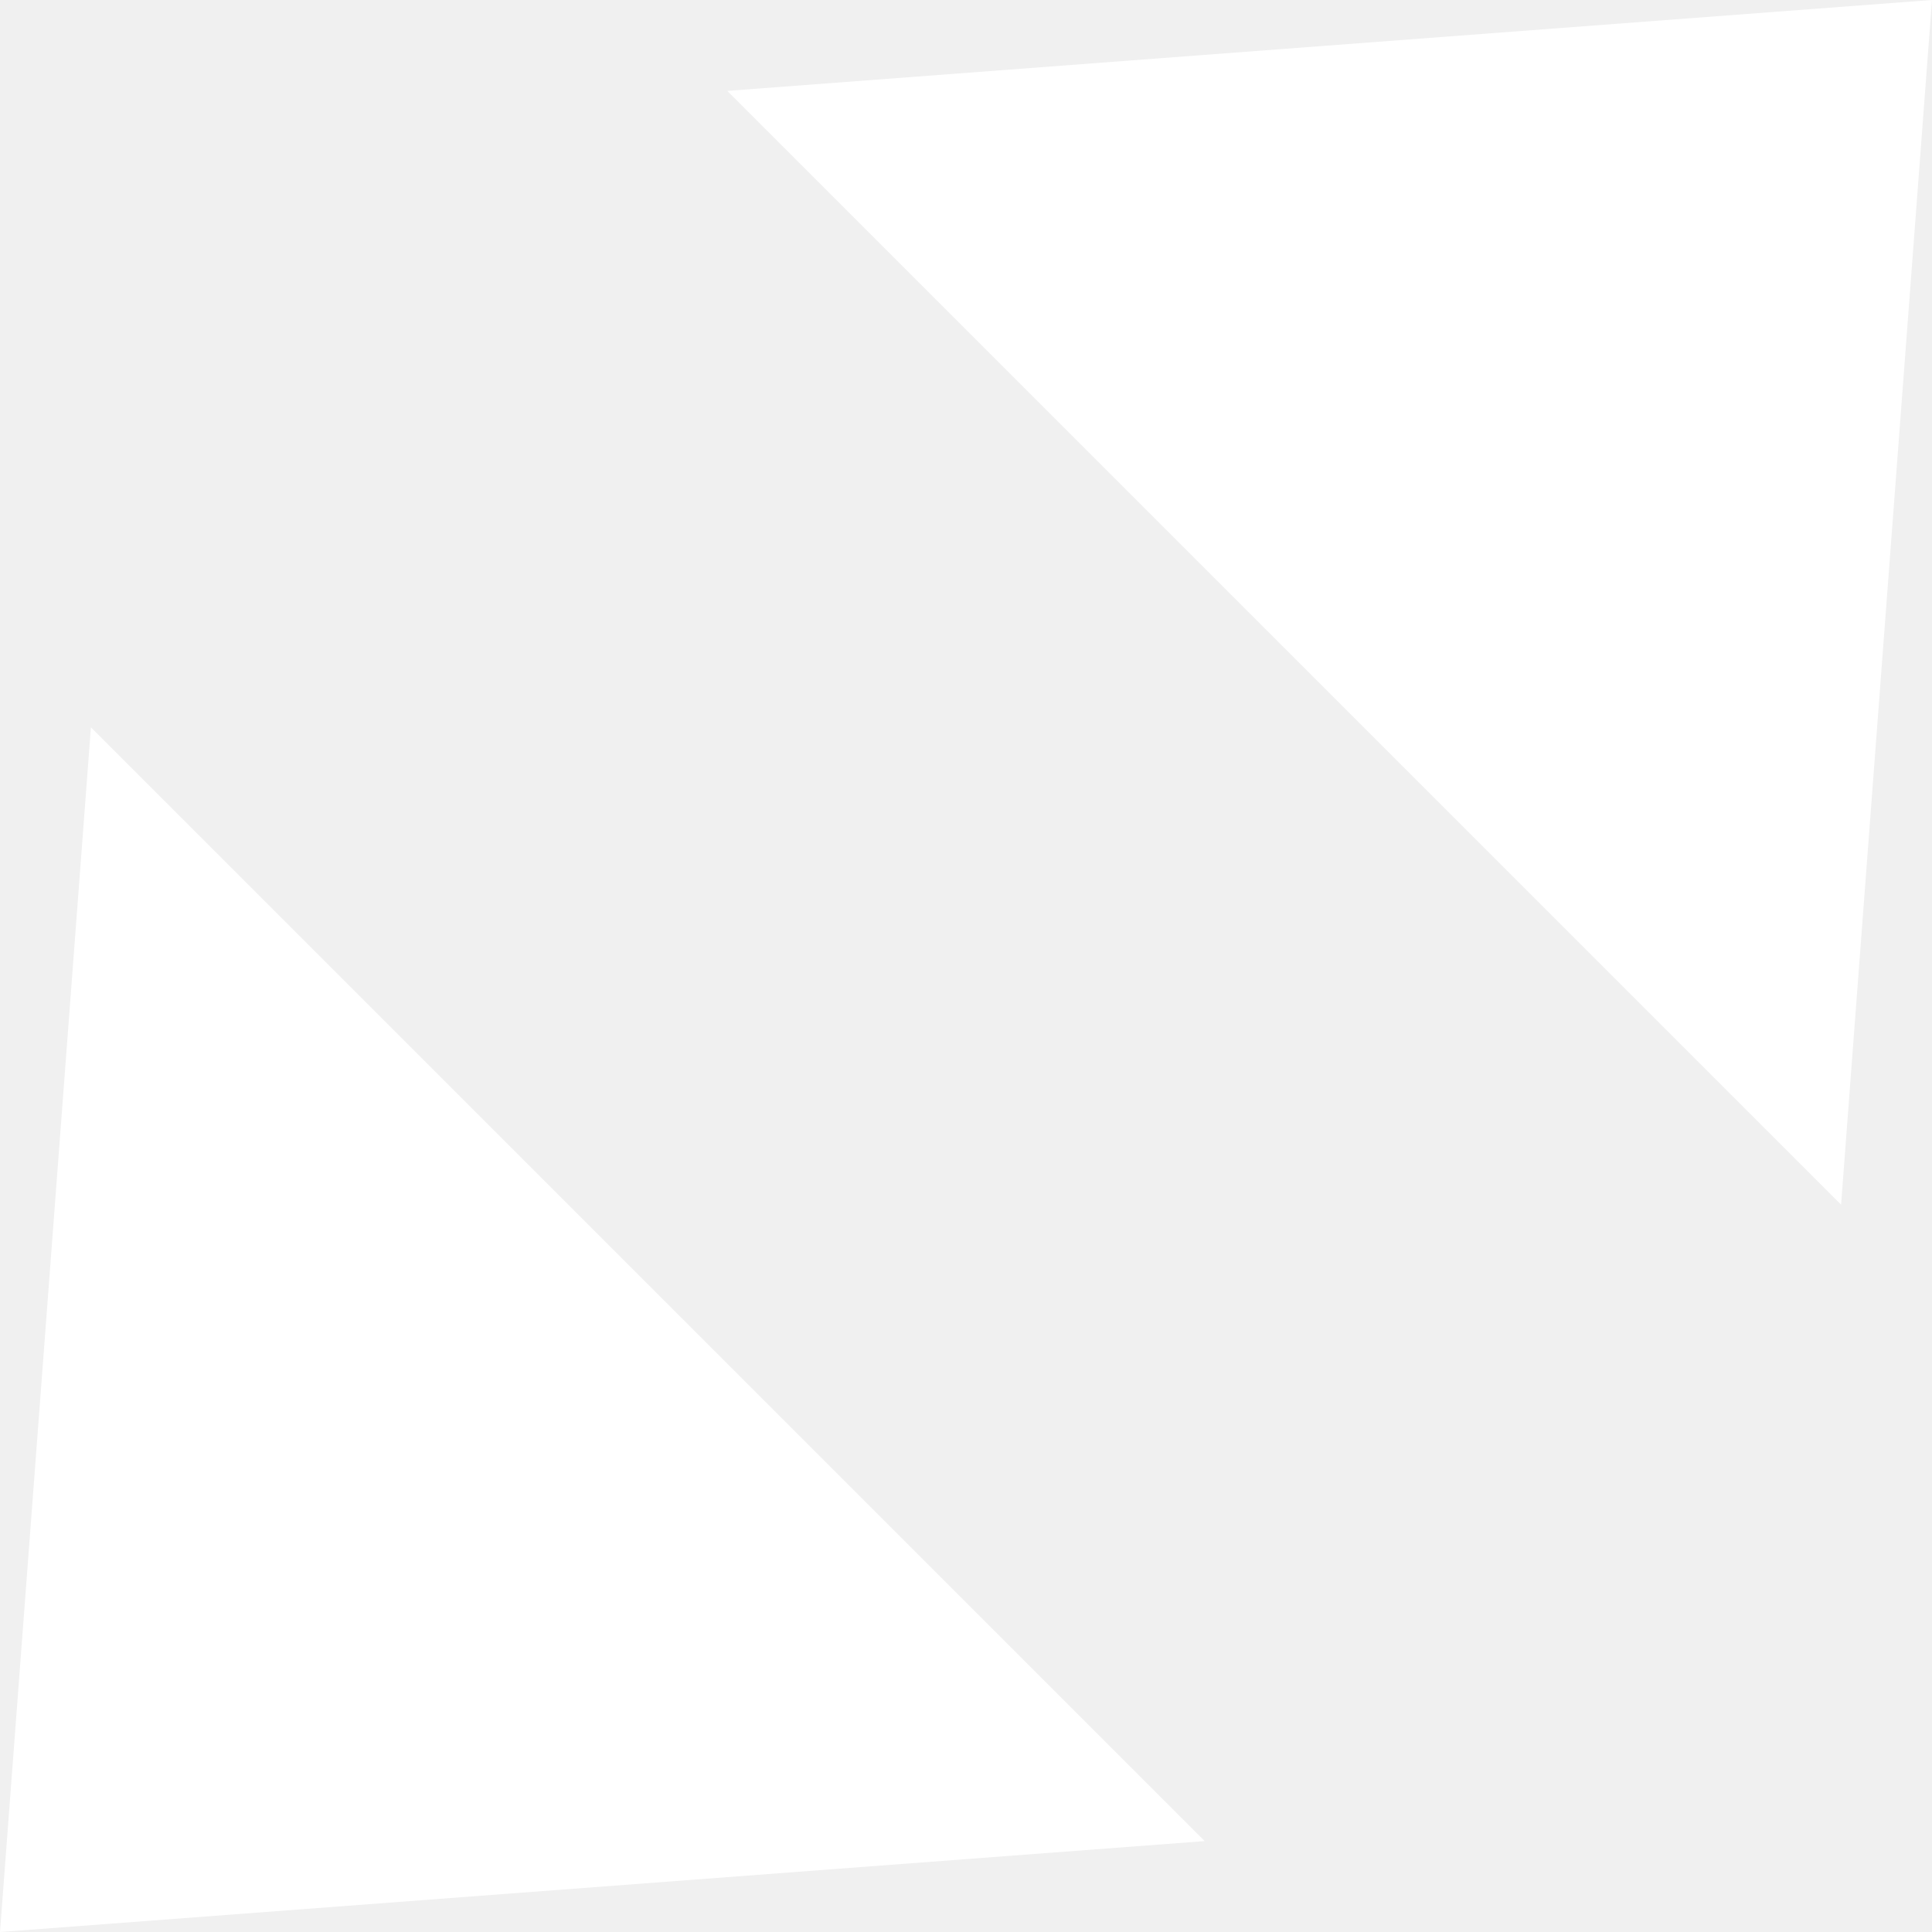
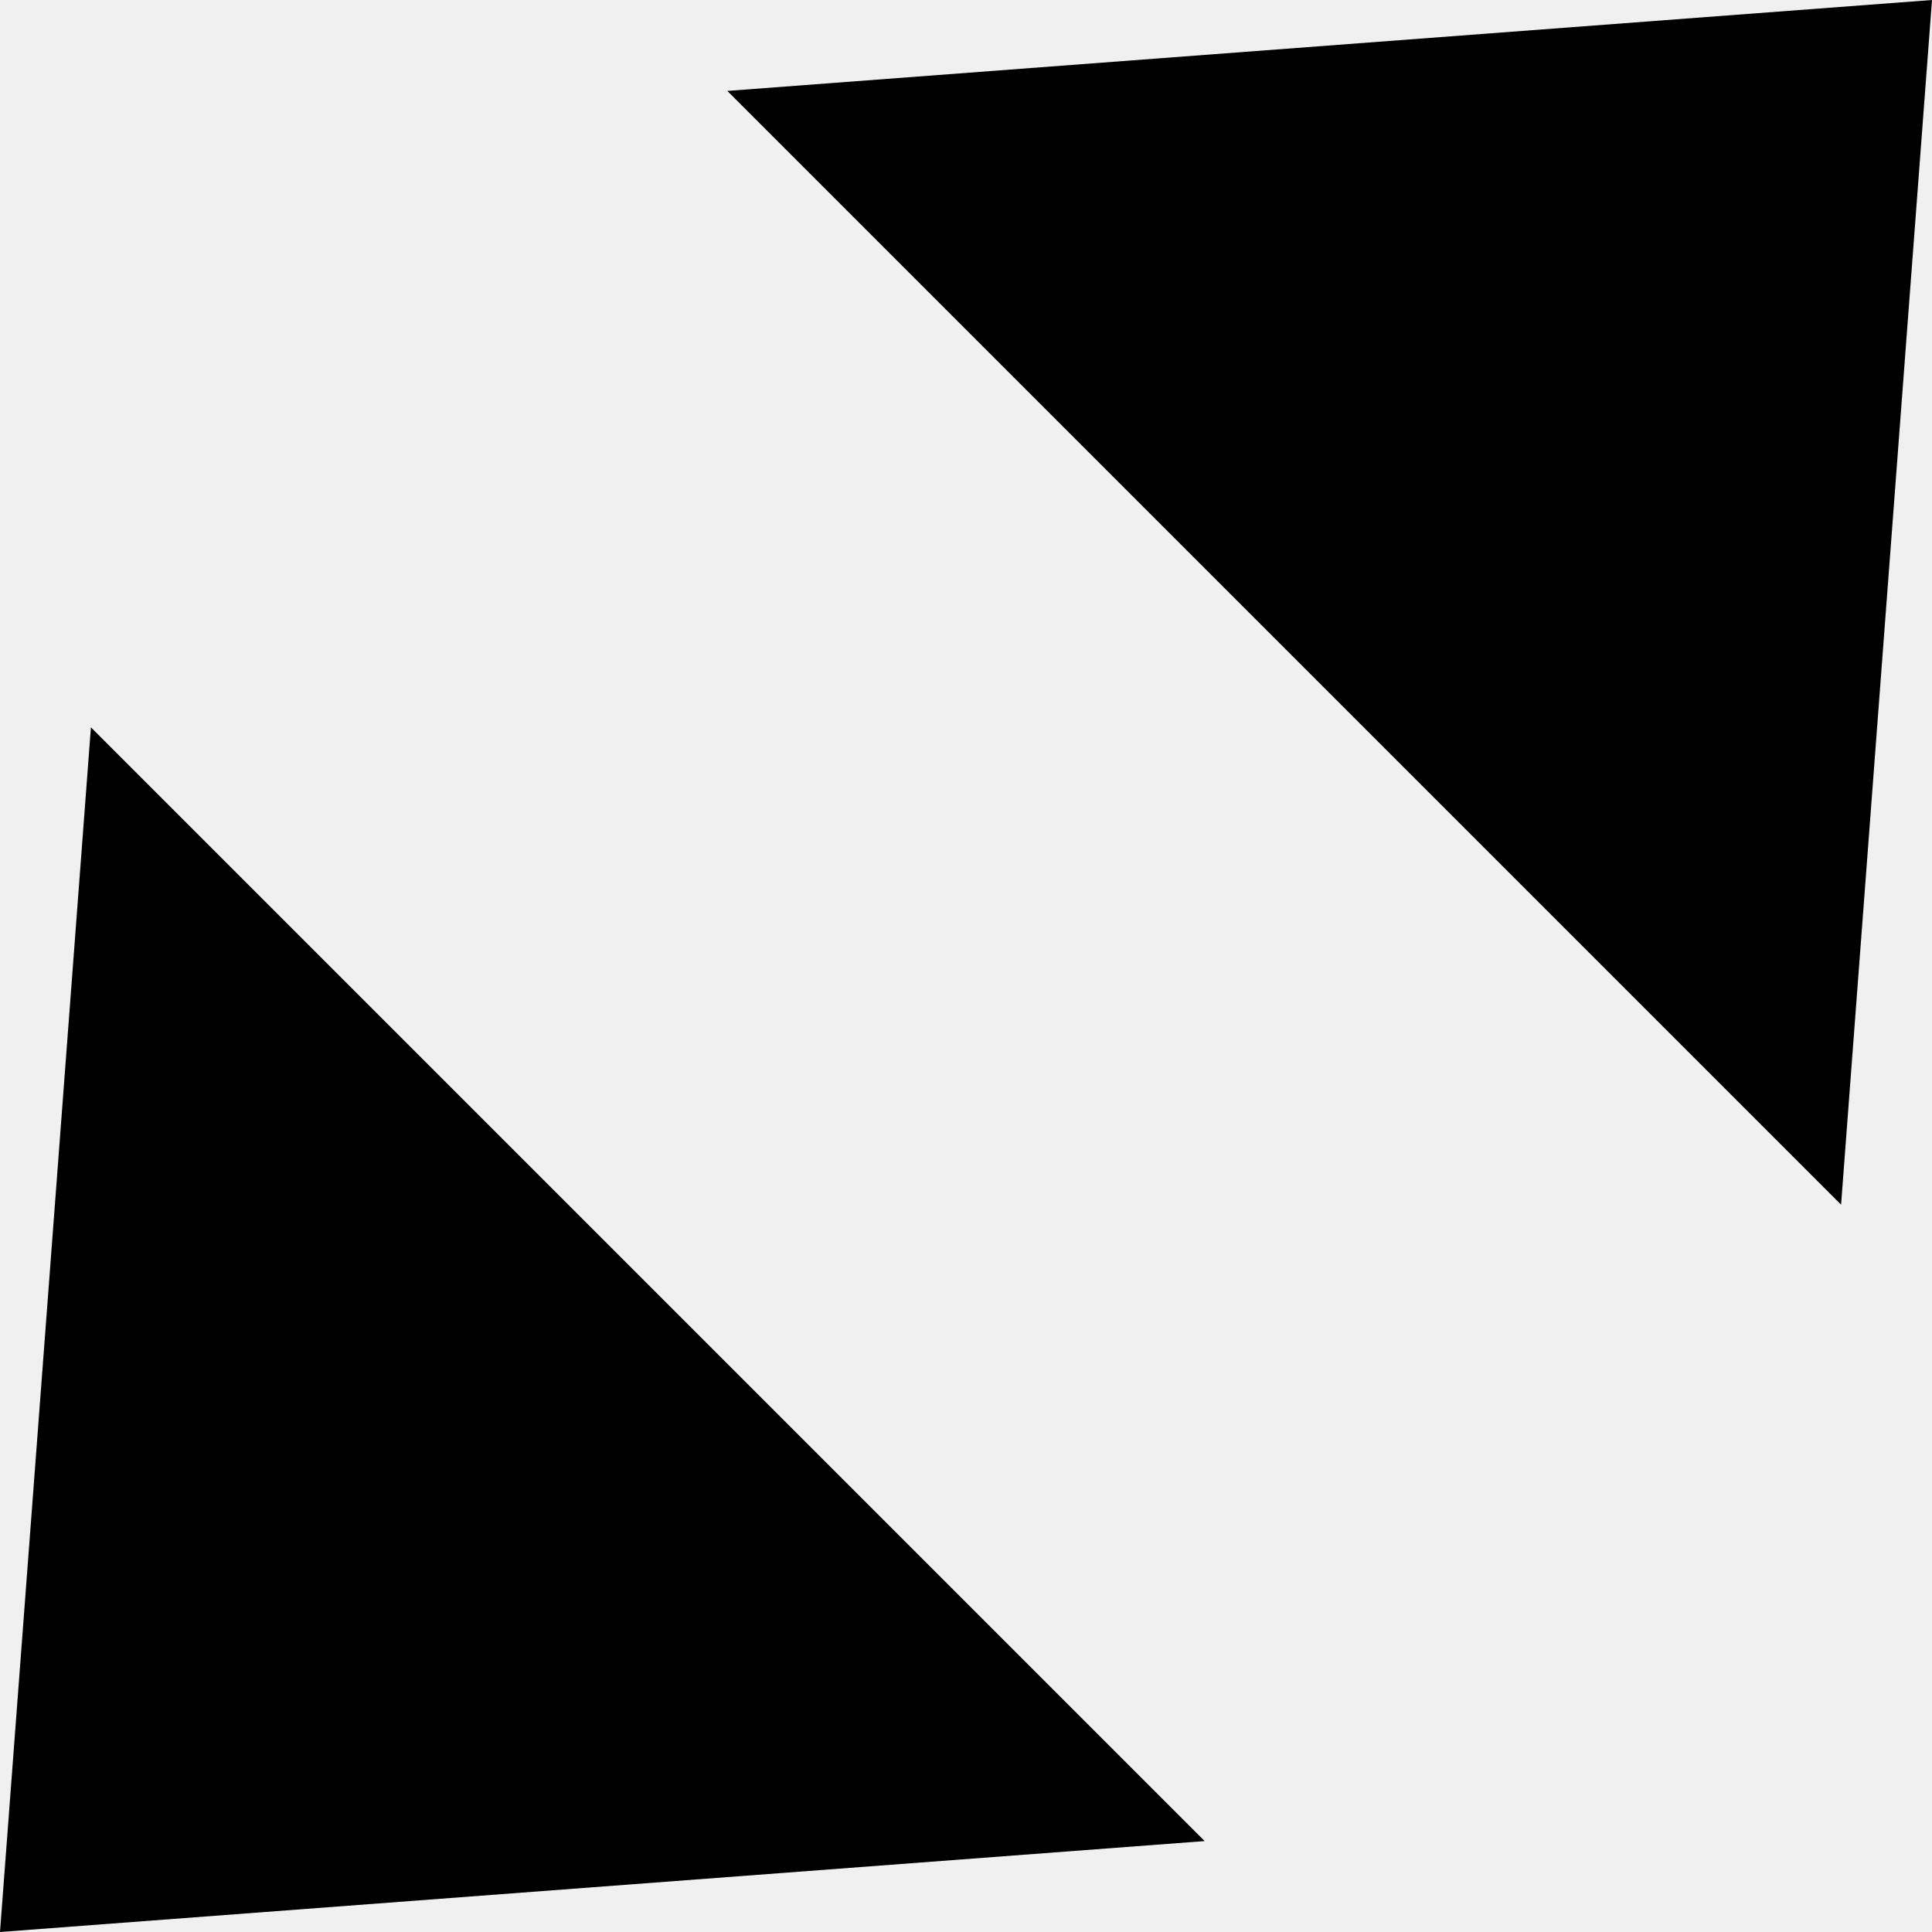
<svg xmlns="http://www.w3.org/2000/svg" version="1.1" id="Layer_1" x="0px" y="0px" viewBox="0 0 8.5 8.5" enable-background="new 0 0 8.5 8.5" xml:space="preserve">
  <g>
-     <polygon fill="#FFFFFF" points="3.2,0.4 8.5,0 8.1,5.3  " />
-     <polygon fill="#FFFFFF" points="5.3,8.1 0,8.5 0.4,3.2  " />
+     <polygon fill="$nemo-color-LightPoint" points="3.2,0.4 8.5,0 8.1,5.3  " />
+     <polygon fill="$nemo-color-LightPoint" points="5.3,8.1 0,8.5 0.4,3.2  " />
  </g>
</svg>
